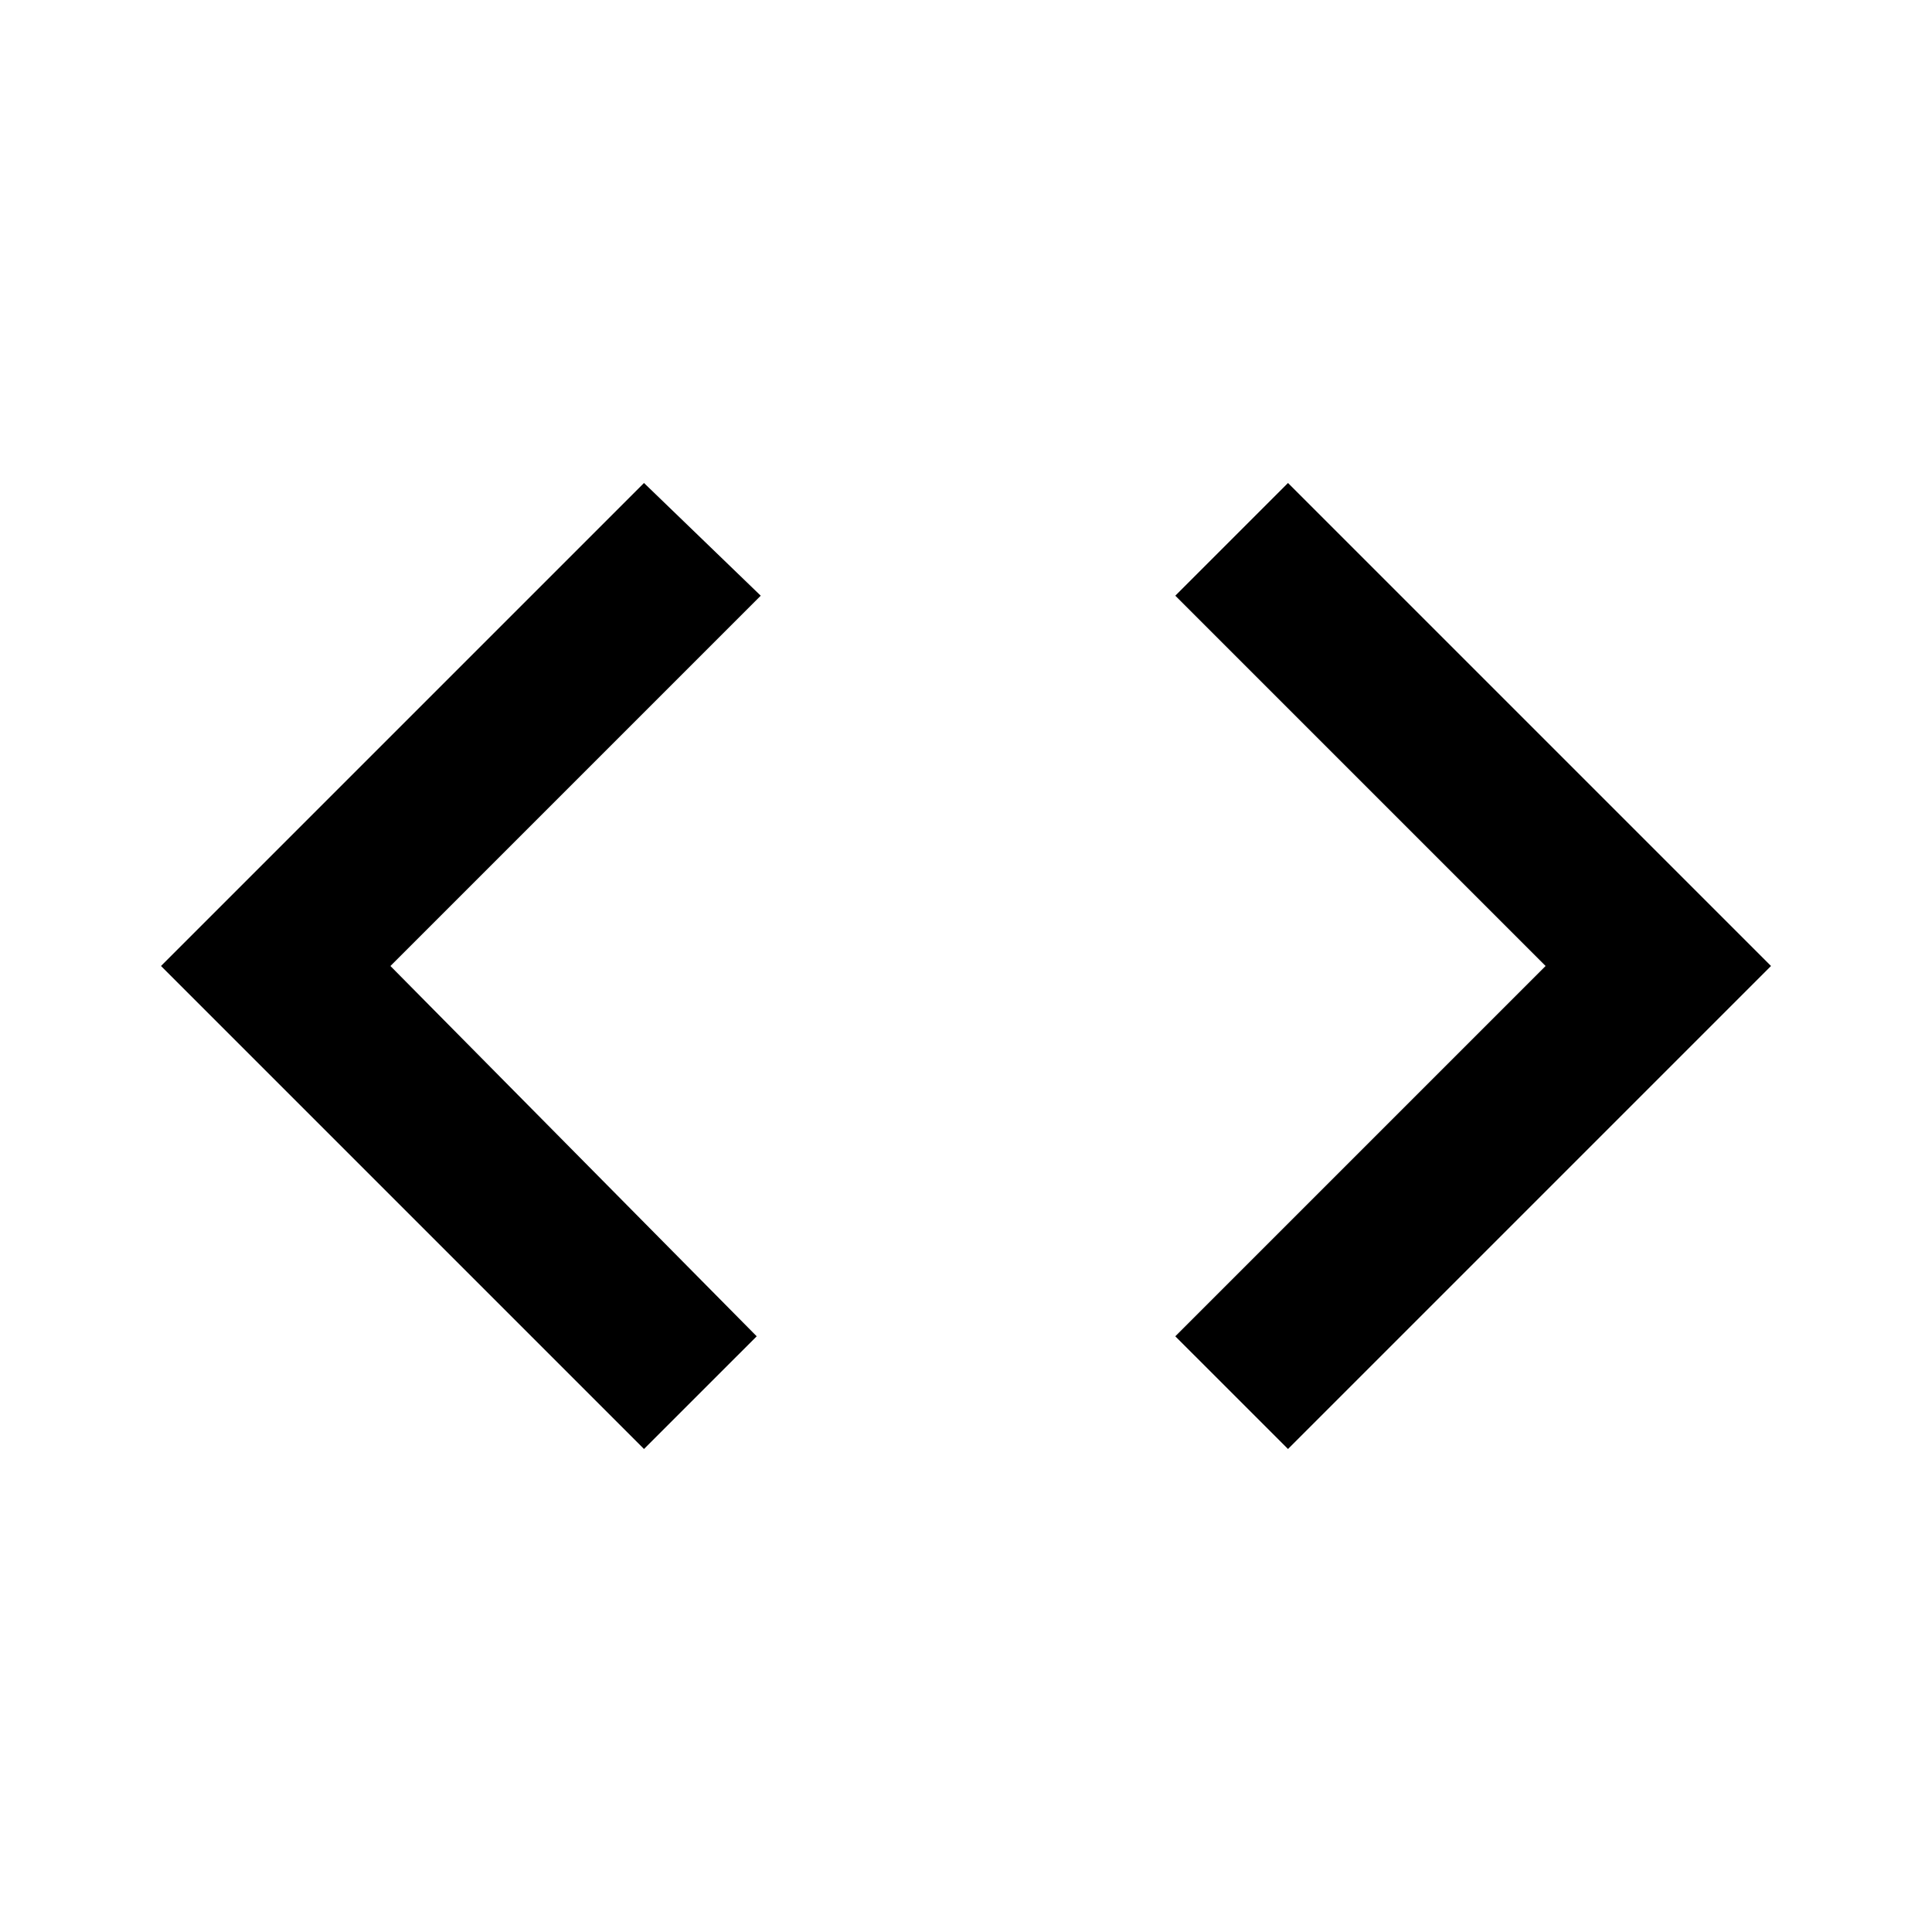
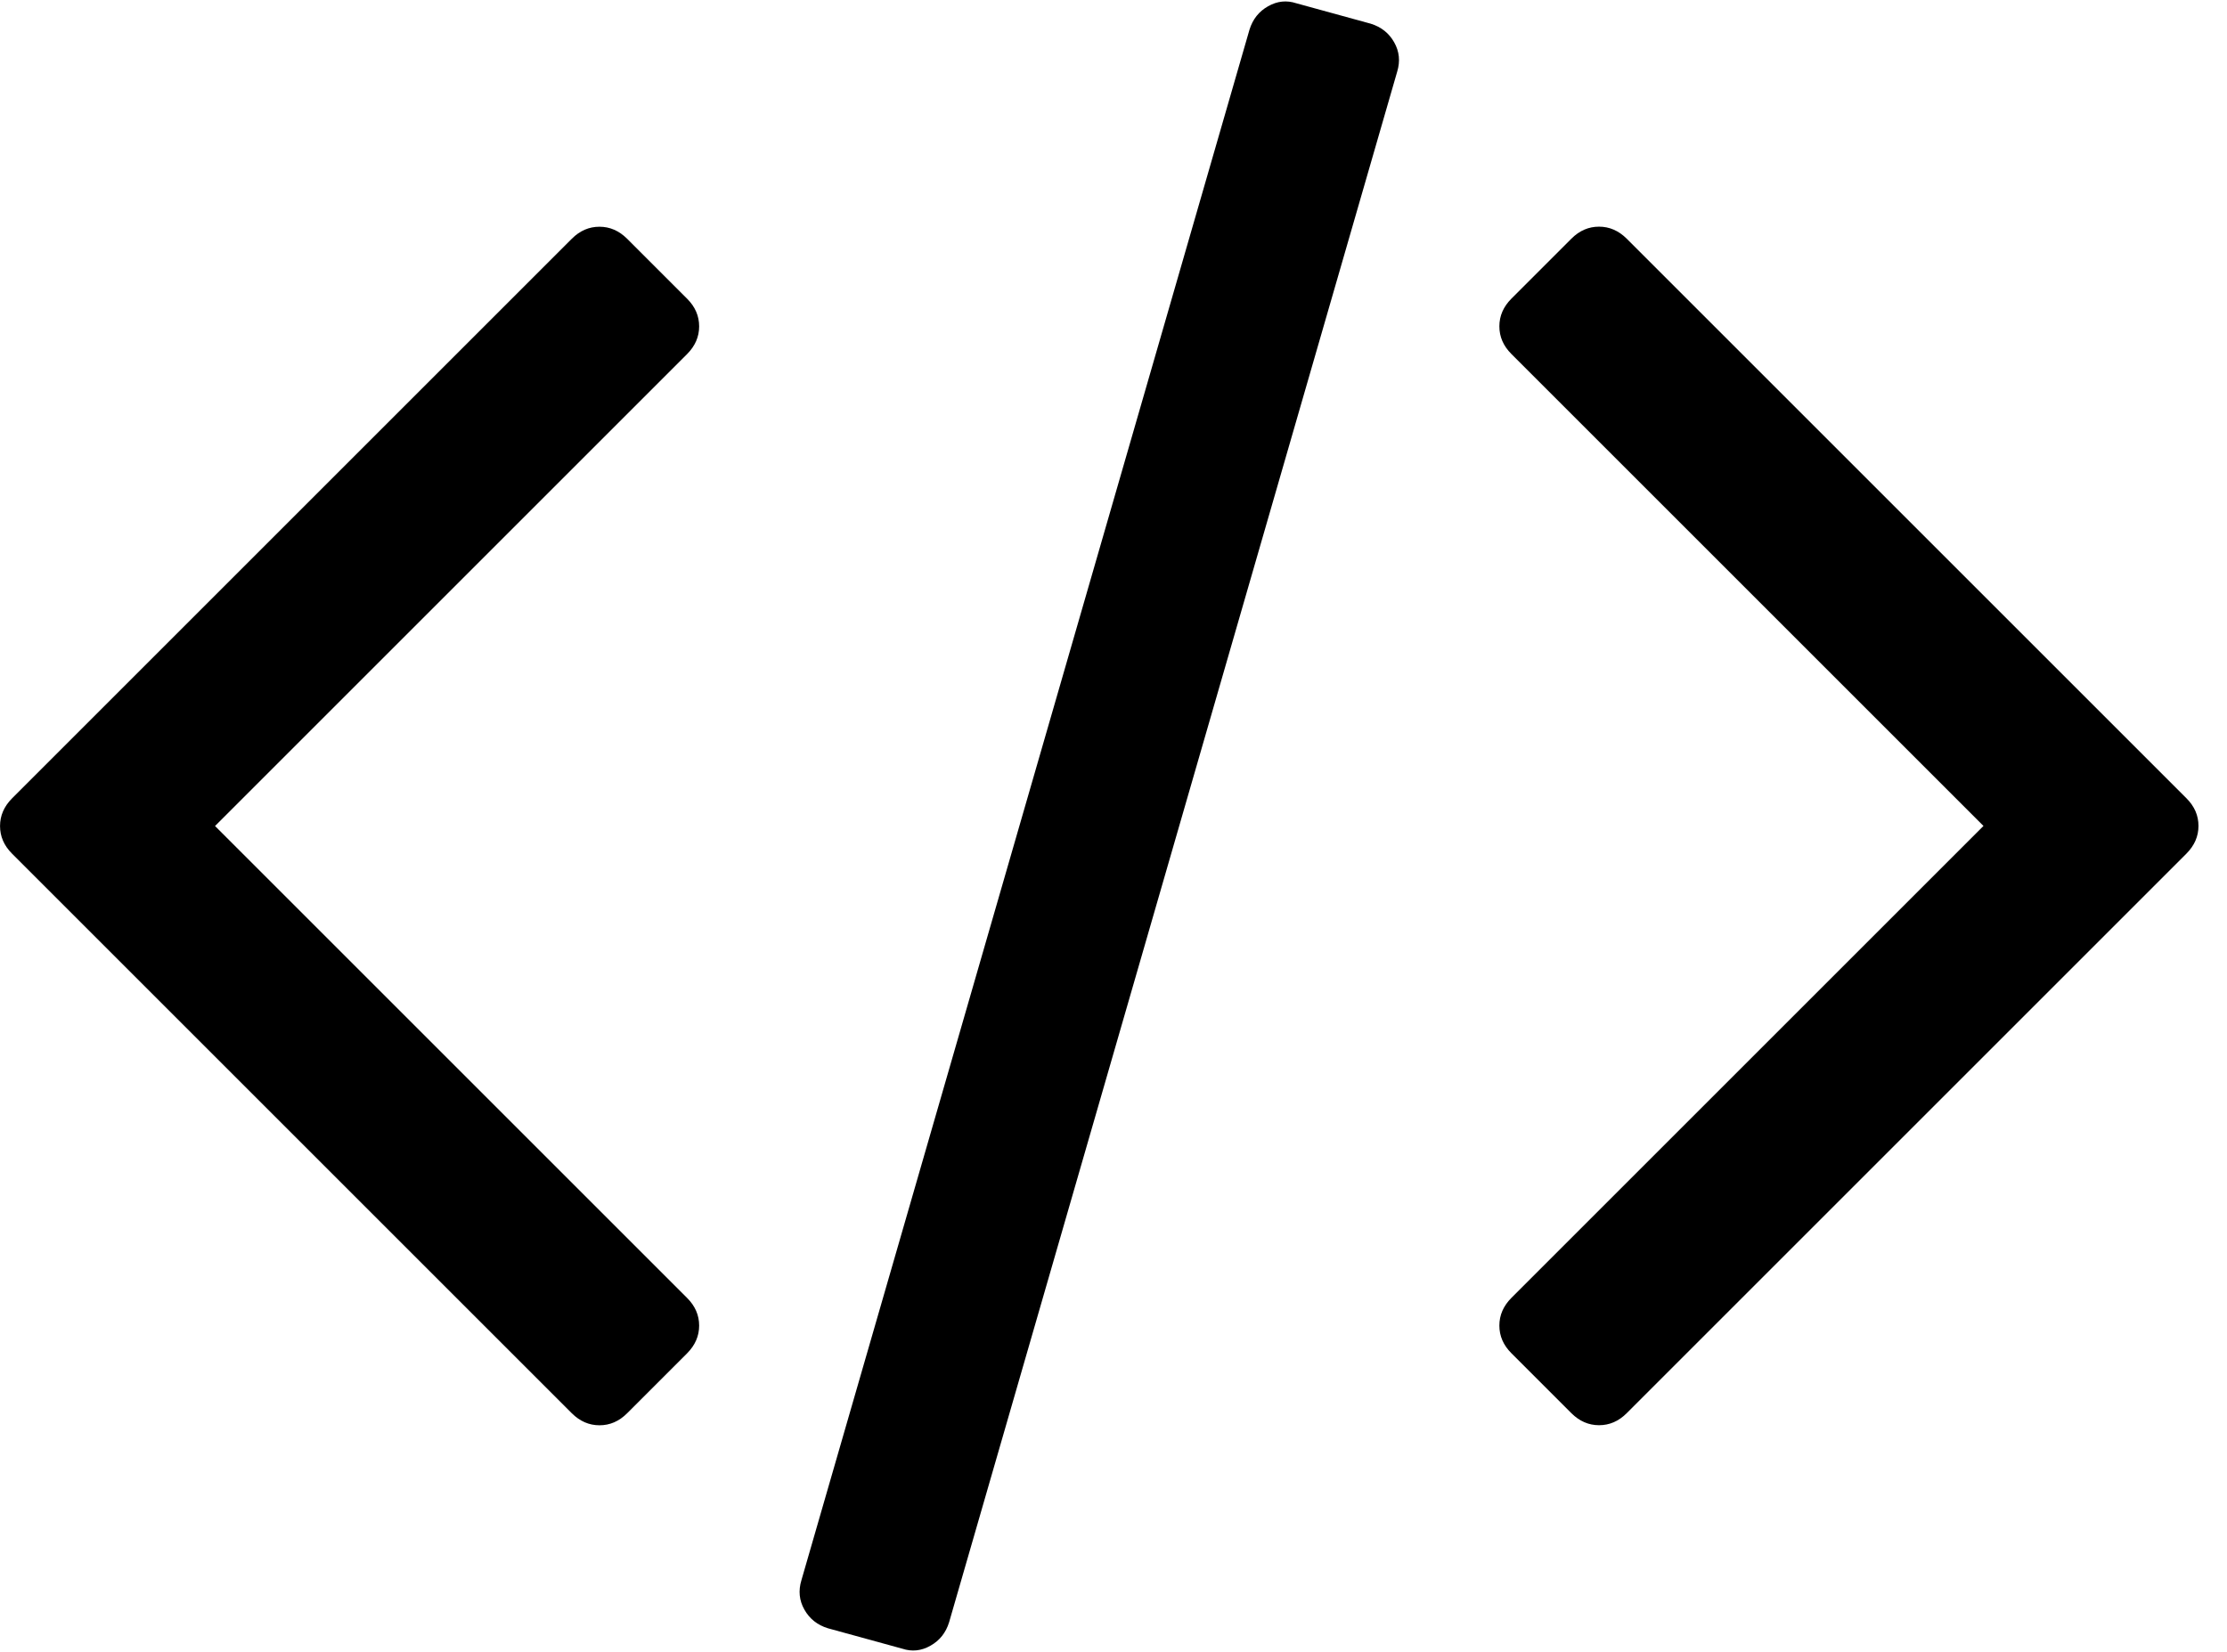
- <svg xmlns="http://www.w3.org/2000/svg" width="48" height="48" viewBox="0 0 48 48">
-   <path fill="none" d="M0 0h48v48H0V0z" />
-   <path d="M18.8 33.2L9.7 24l9.2-9.2L16 12 4 24l12 12 2.8-2.8zm10.4 0l9.2-9.2-9.2-9.2L32 12l12 12-12 12-2.8-2.8z" />
+ <svg xmlns="http://www.w3.org/2000/svg" width="31" height="23" version="1.1" viewBox="0.753 -44.133 31 23">
+   <g transform="scale(0.998934)">
+     <g fill="#000000">
+       <path d="M9.576,18.862l-0.837,0.837c-0.112,0.112 -0.24,0.167 -0.385,0.167c-0.145,0 -0.273,-0.056 -0.385,-0.167l-7.801,-7.801c-0.112,-0.112 -0.167,-0.24 -0.167,-0.385c0,-0.145 0.056,-0.273 0.167,-0.385l7.801,-7.801c0.112,-0.112 0.24,-0.167 0.385,-0.167c0.145,0 0.273,0.056 0.385,0.167l0.837,0.837c0.112,0.112 0.167,0.24 0.167,0.385c0,0.145 -0.056,0.273 -0.167,0.385l-6.579,6.579l6.579,6.579c0.112,0.112 0.167,0.24 0.167,0.385c0,0.145 -0.056,0.273 -0.167,0.385Zm9.894,-17.863l-6.244,21.613c-0.045,0.145 -0.131,0.254 -0.259,0.326c-0.128,0.073 -0.259,0.086 -0.393,0.042l-1.038,-0.285c-0.145,-0.045 -0.254,-0.131 -0.326,-0.259c-0.073,-0.128 -0.086,-0.265 -0.042,-0.41l6.244,-21.613c0.045,-0.145 0.131,-0.254 0.259,-0.326c0.128,-0.073 0.259,-0.086 0.393,-0.042l1.038,0.285c0.145,0.045 0.254,0.131 0.326,0.259c0.073,0.128 0.086,0.265 0.042,0.41Zm10.999,10.898l-7.801,7.801c-0.112,0.112 -0.24,0.167 -0.385,0.167c-0.145,0 -0.273,-0.056 -0.385,-0.167l-0.837,-0.837c-0.112,-0.112 -0.167,-0.24 -0.167,-0.385c0,-0.145 0.056,-0.273 0.167,-0.385l6.579,-6.579l-6.579,-6.579c-0.112,-0.112 -0.167,-0.24 -0.167,-0.385c0,-0.145 0.056,-0.273 0.167,-0.385l0.837,-0.837c0.112,-0.112 0.24,-0.167 0.385,-0.167c0.145,0 0.273,0.056 0.385,0.167l7.801,7.801c0.112,0.112 0.167,0.24 0.167,0.385c0,0.145 -0.056,0.273 -0.167,0.385Z" transform="translate(0.753348, -44.1797)" />
+     </g>
+   </g>
</svg>
